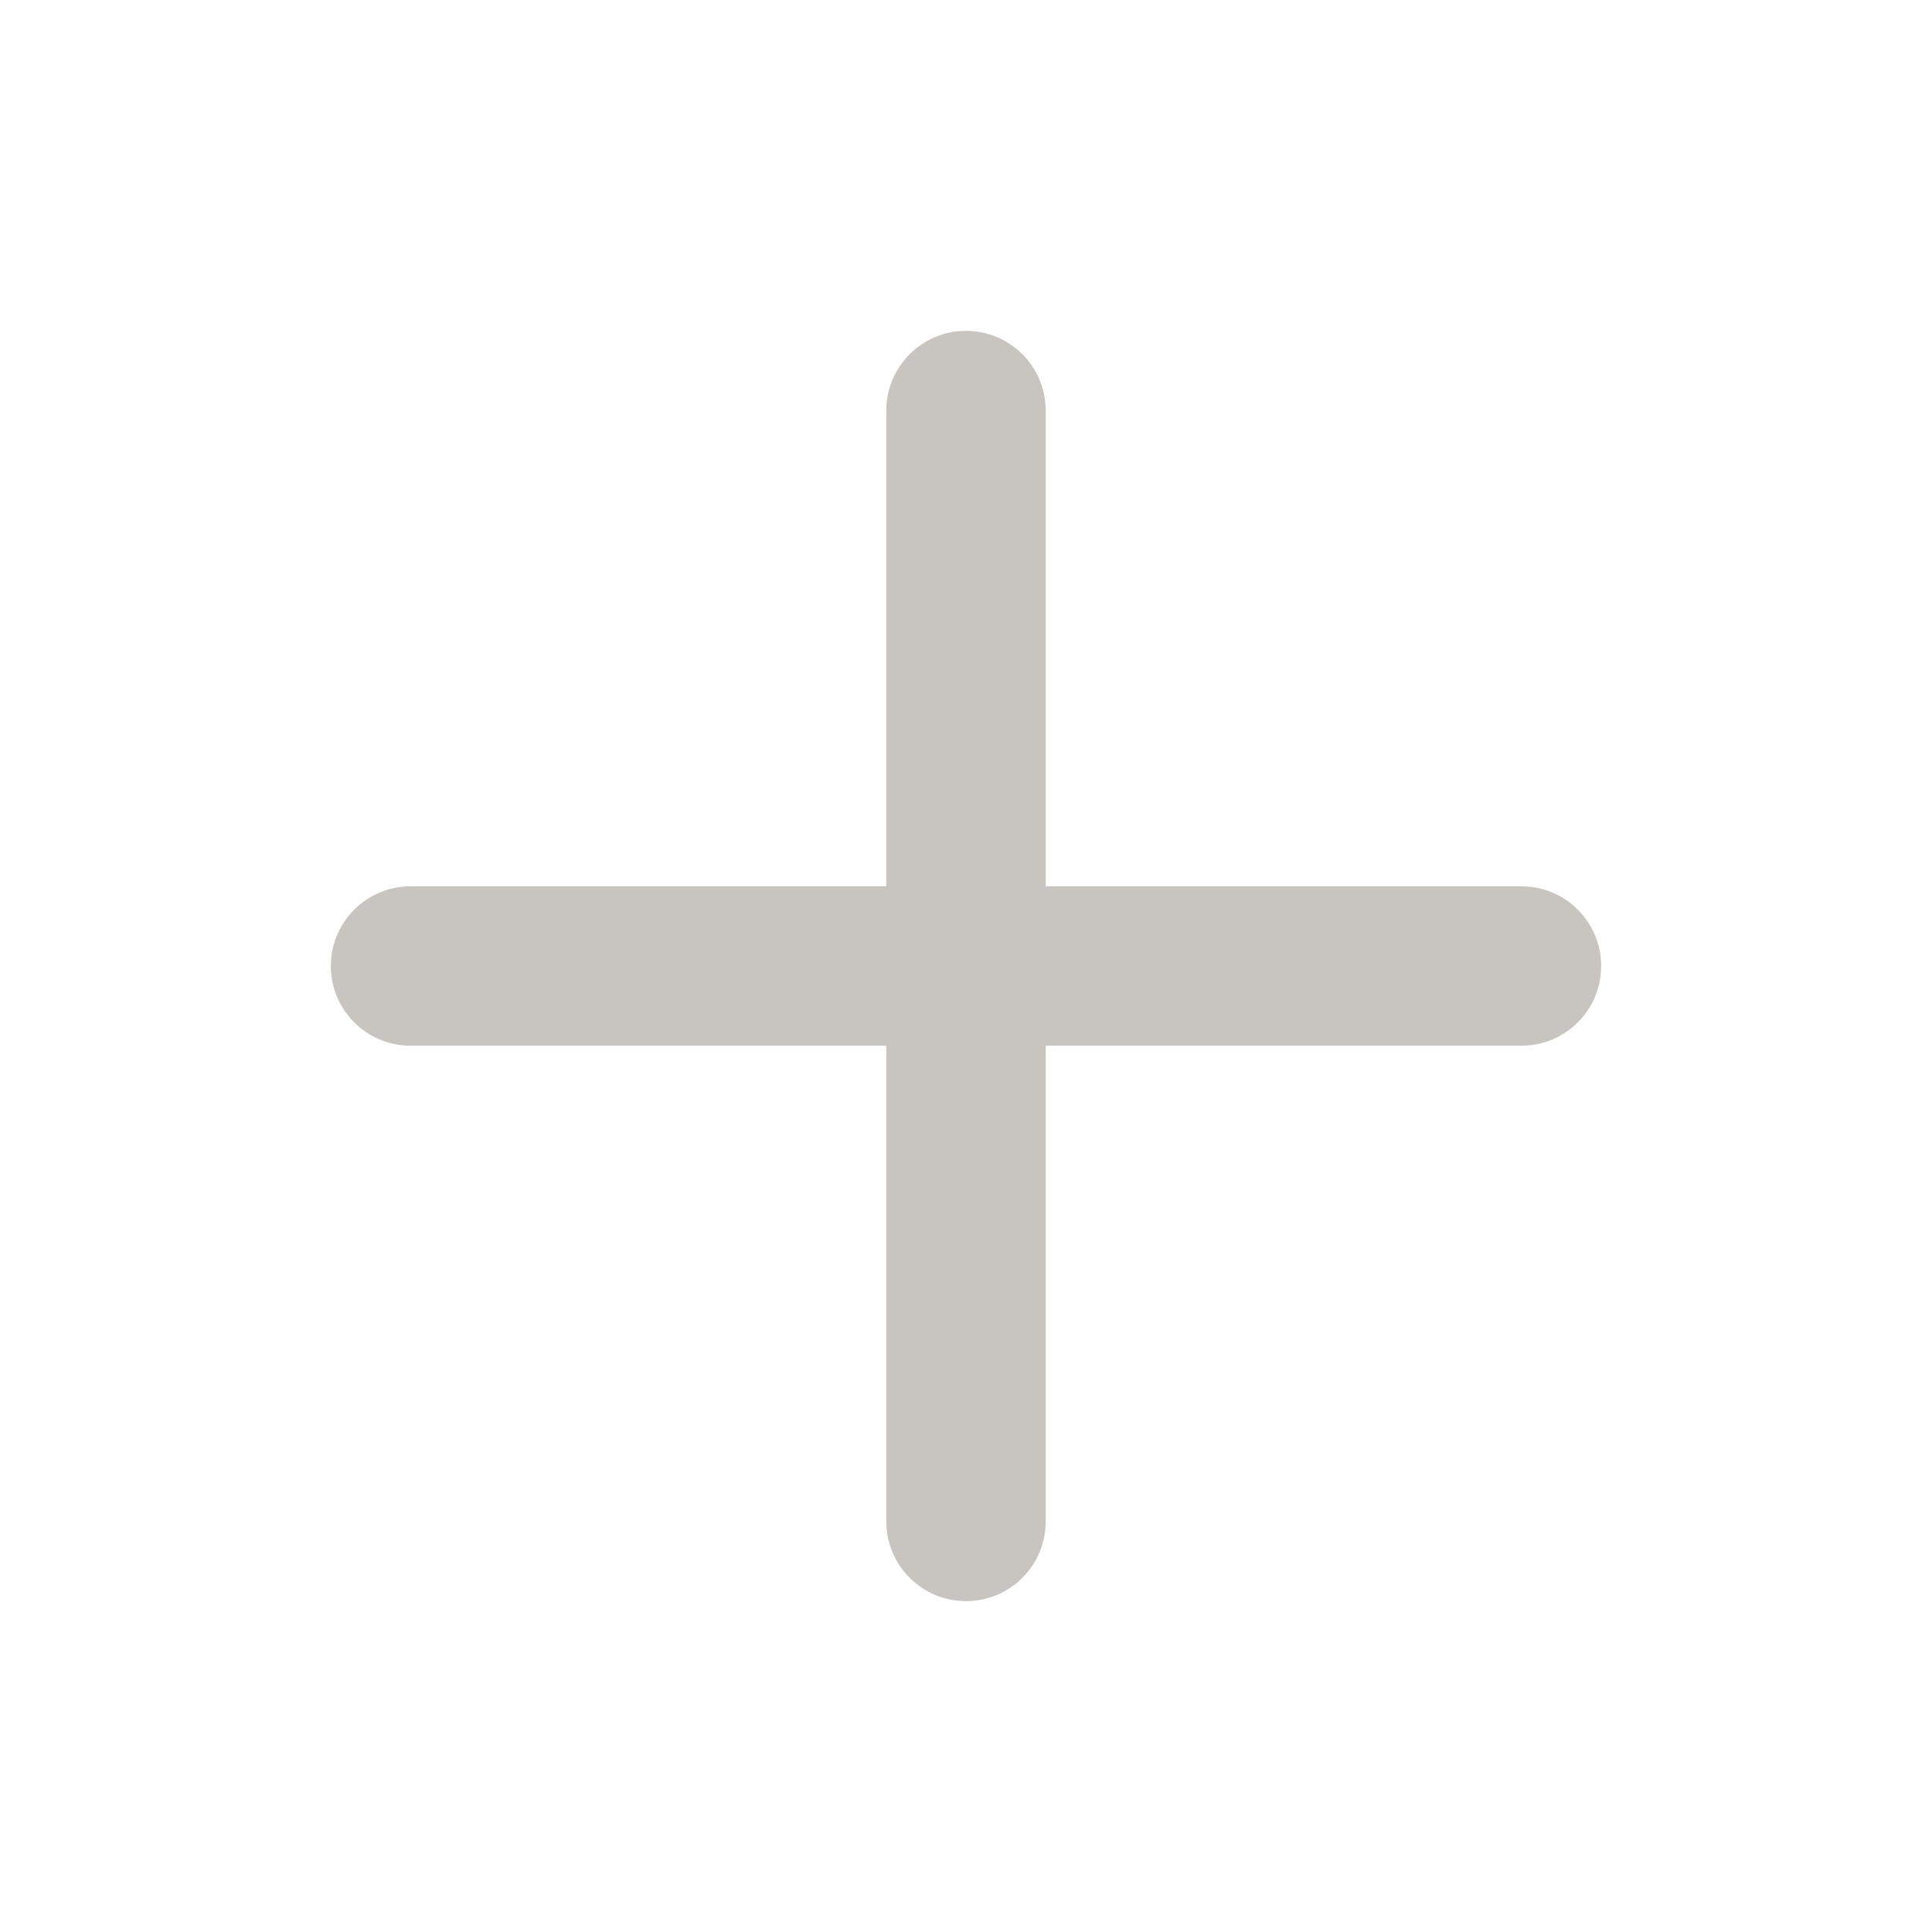
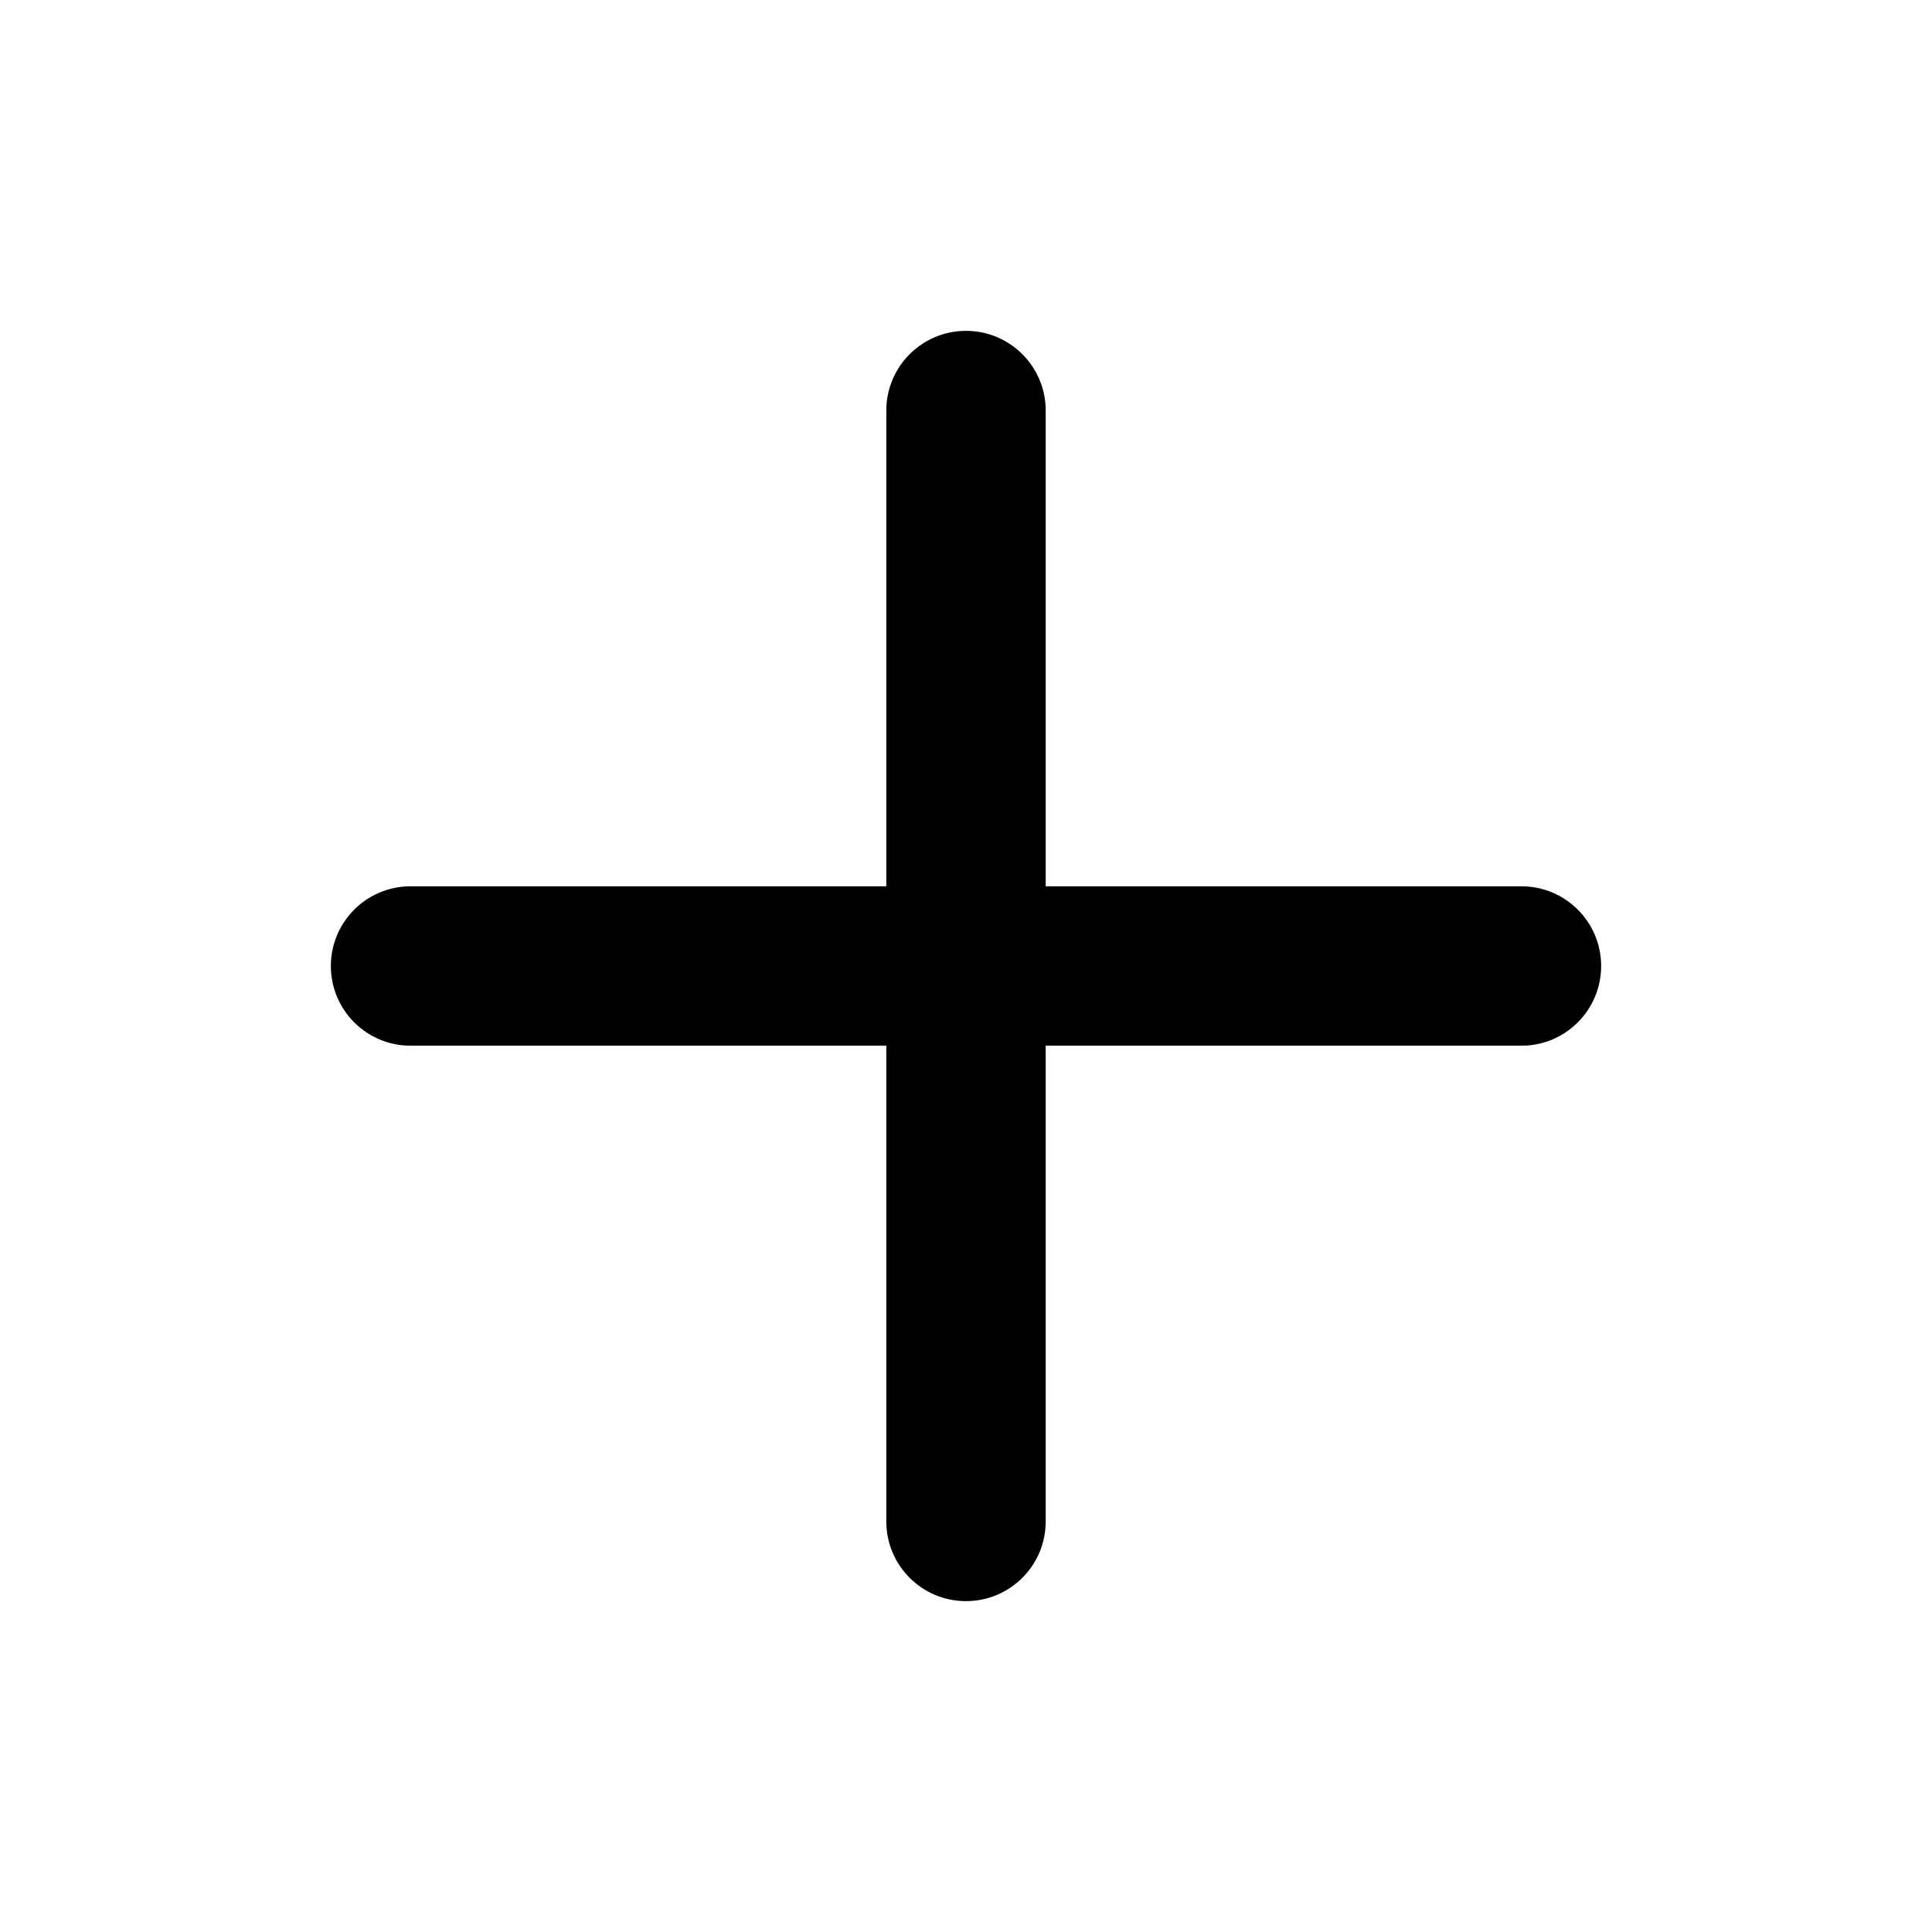
- <svg xmlns="http://www.w3.org/2000/svg" aria-hidden="true" role="graphics-symbol" viewBox="0 0 16 16" class="plusSmall" style="width: 20px; height: 20px; display: block; fill: rgba(81, 73, 60, 0.32); flex-shrink: 0; margin-inline: 3px 8px;">
+ <svg xmlns="http://www.w3.org/2000/svg" aria-hidden="true" role="graphics-symbol" viewBox="0 0 16 16" class="plusSmall">
  <path d="M8 2.74a.66.66 0 0 1 .66.66v3.94h3.94a.66.66 0 0 1 0 1.32H8.66v3.94a.66.66 0 0 1-1.32 0V8.66H3.4a.66.66 0 0 1 0-1.32h3.94V3.4A.66.66 0 0 1 8 2.74" />
</svg>
